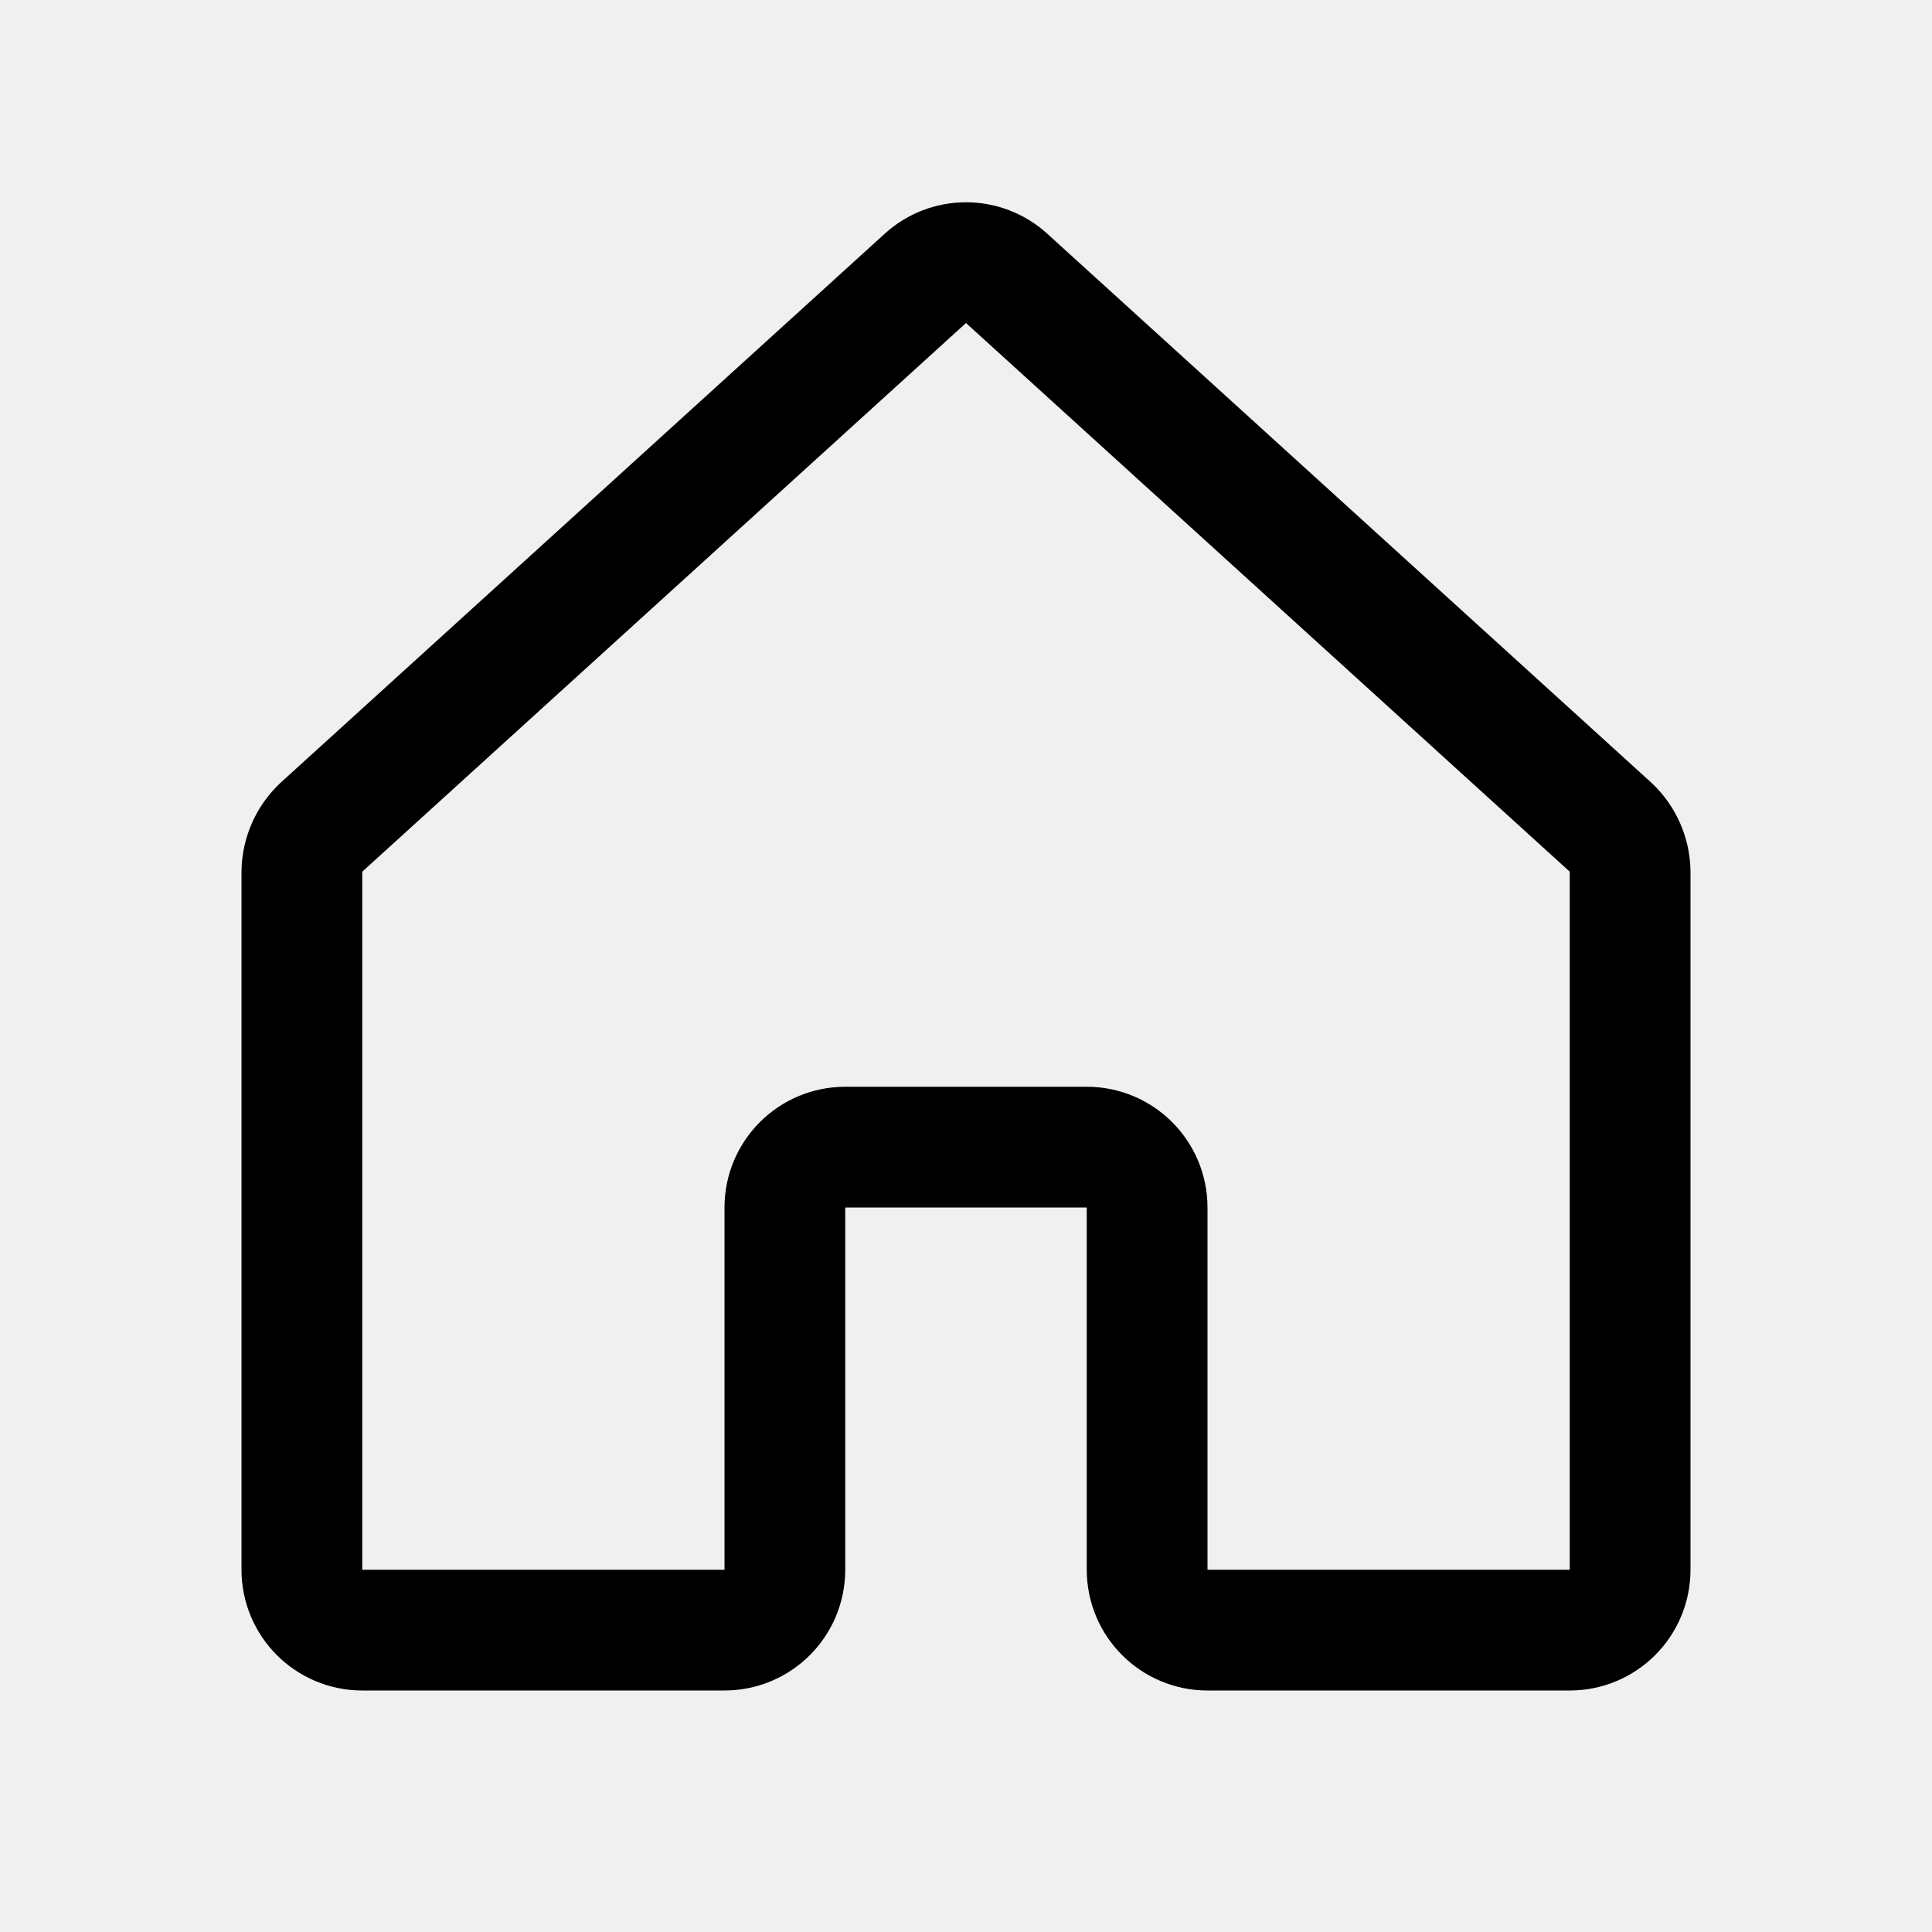
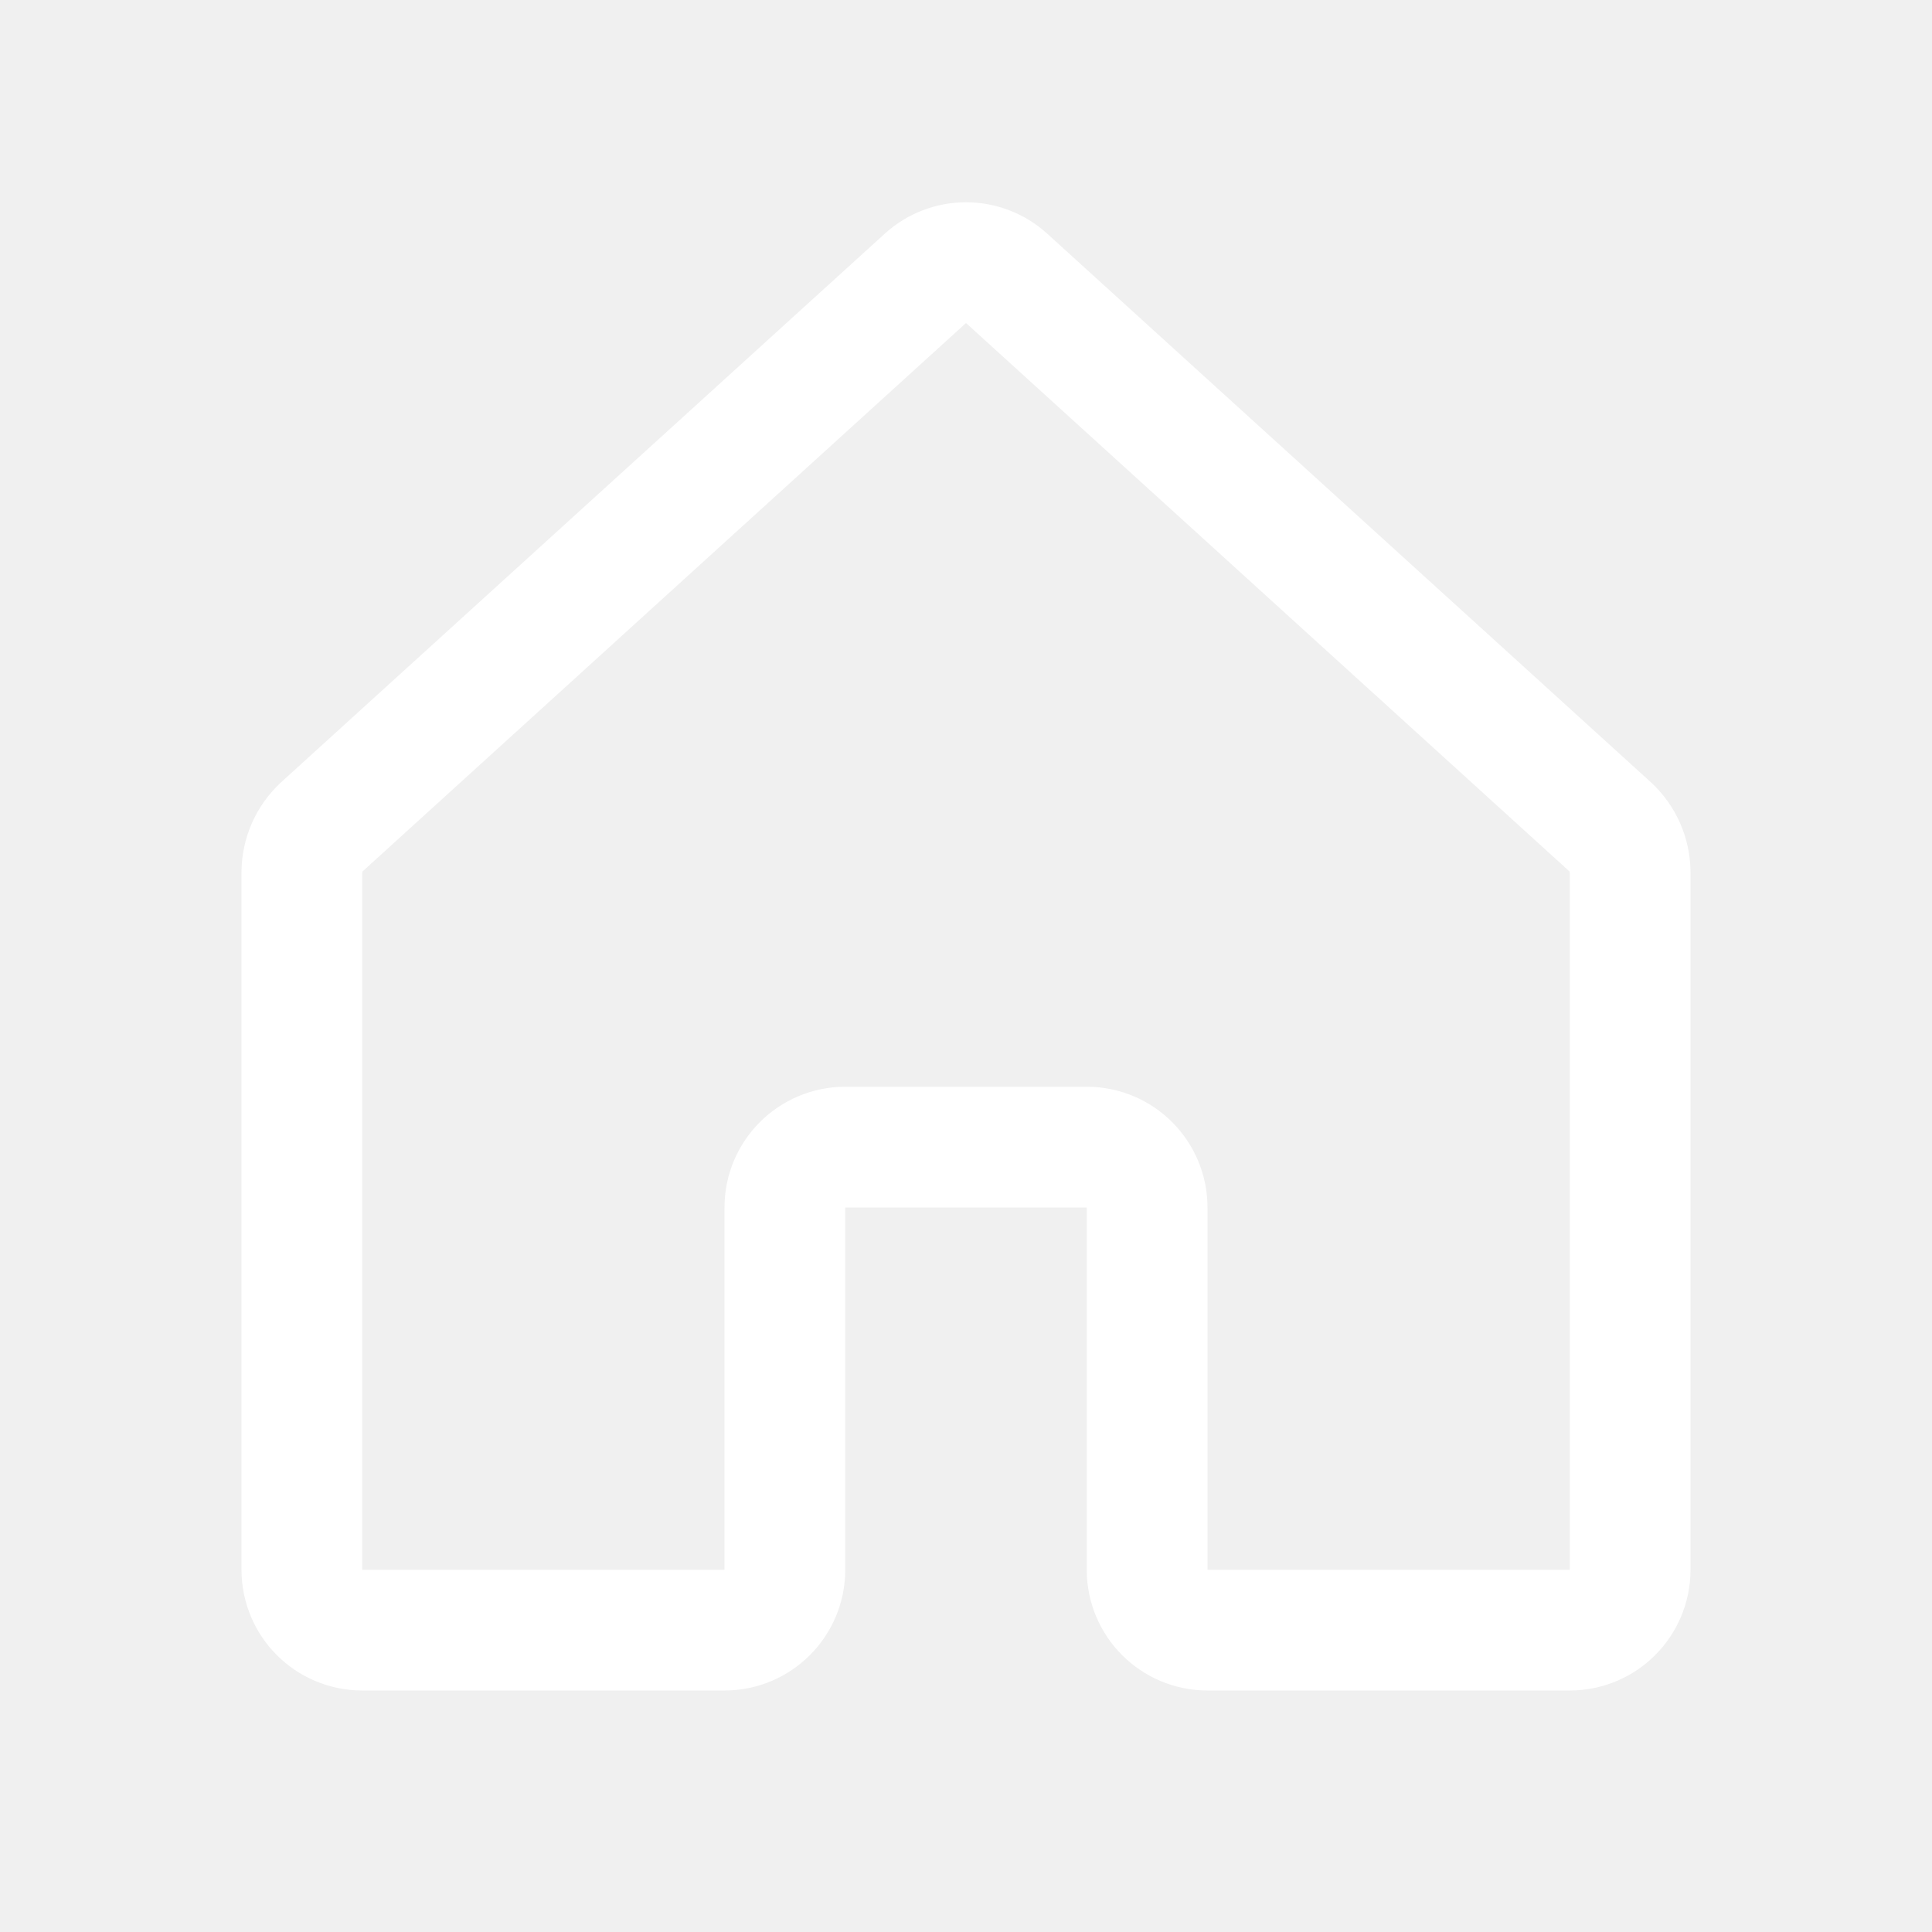
<svg xmlns="http://www.w3.org/2000/svg" viewBox="0 0 256 256">
  <rect fill="none" height="256" width="256" />
-   <path d="M152,208V160a8,8,0,0,0-8-8H112a8,8,0,0,0-8,8v48a8,8,0,0,1-8,8H48a8,8,0,0,1-8-8V115.5a8.3,8.3,0,0,1,2.6-5.9l80-72.7a8,8,0,0,1,10.8,0l80,72.7a8.3,8.3,0,0,1,2.6,5.9V208a8,8,0,0,1-8,8H160A8,8,0,0,1,152,208Z" fill="none" stroke="#000" stroke-linecap="round" stroke-linejoin="round" stroke-width="16" />
+   <path d="M152,208V160a8,8,0,0,0-8-8H112a8,8,0,0,0-8,8v48a8,8,0,0,1-8,8H48a8,8,0,0,1-8-8V115.5a8.3,8.3,0,0,1,2.6-5.9l80-72.7a8,8,0,0,1,10.8,0l80,72.7a8.3,8.3,0,0,1,2.6,5.9V208a8,8,0,0,1-8,8H160A8,8,0,0,1,152,208Z" fill="none" stroke="#fff" stroke-linecap="round" stroke-linejoin="round" stroke-width="16" />
</svg>
